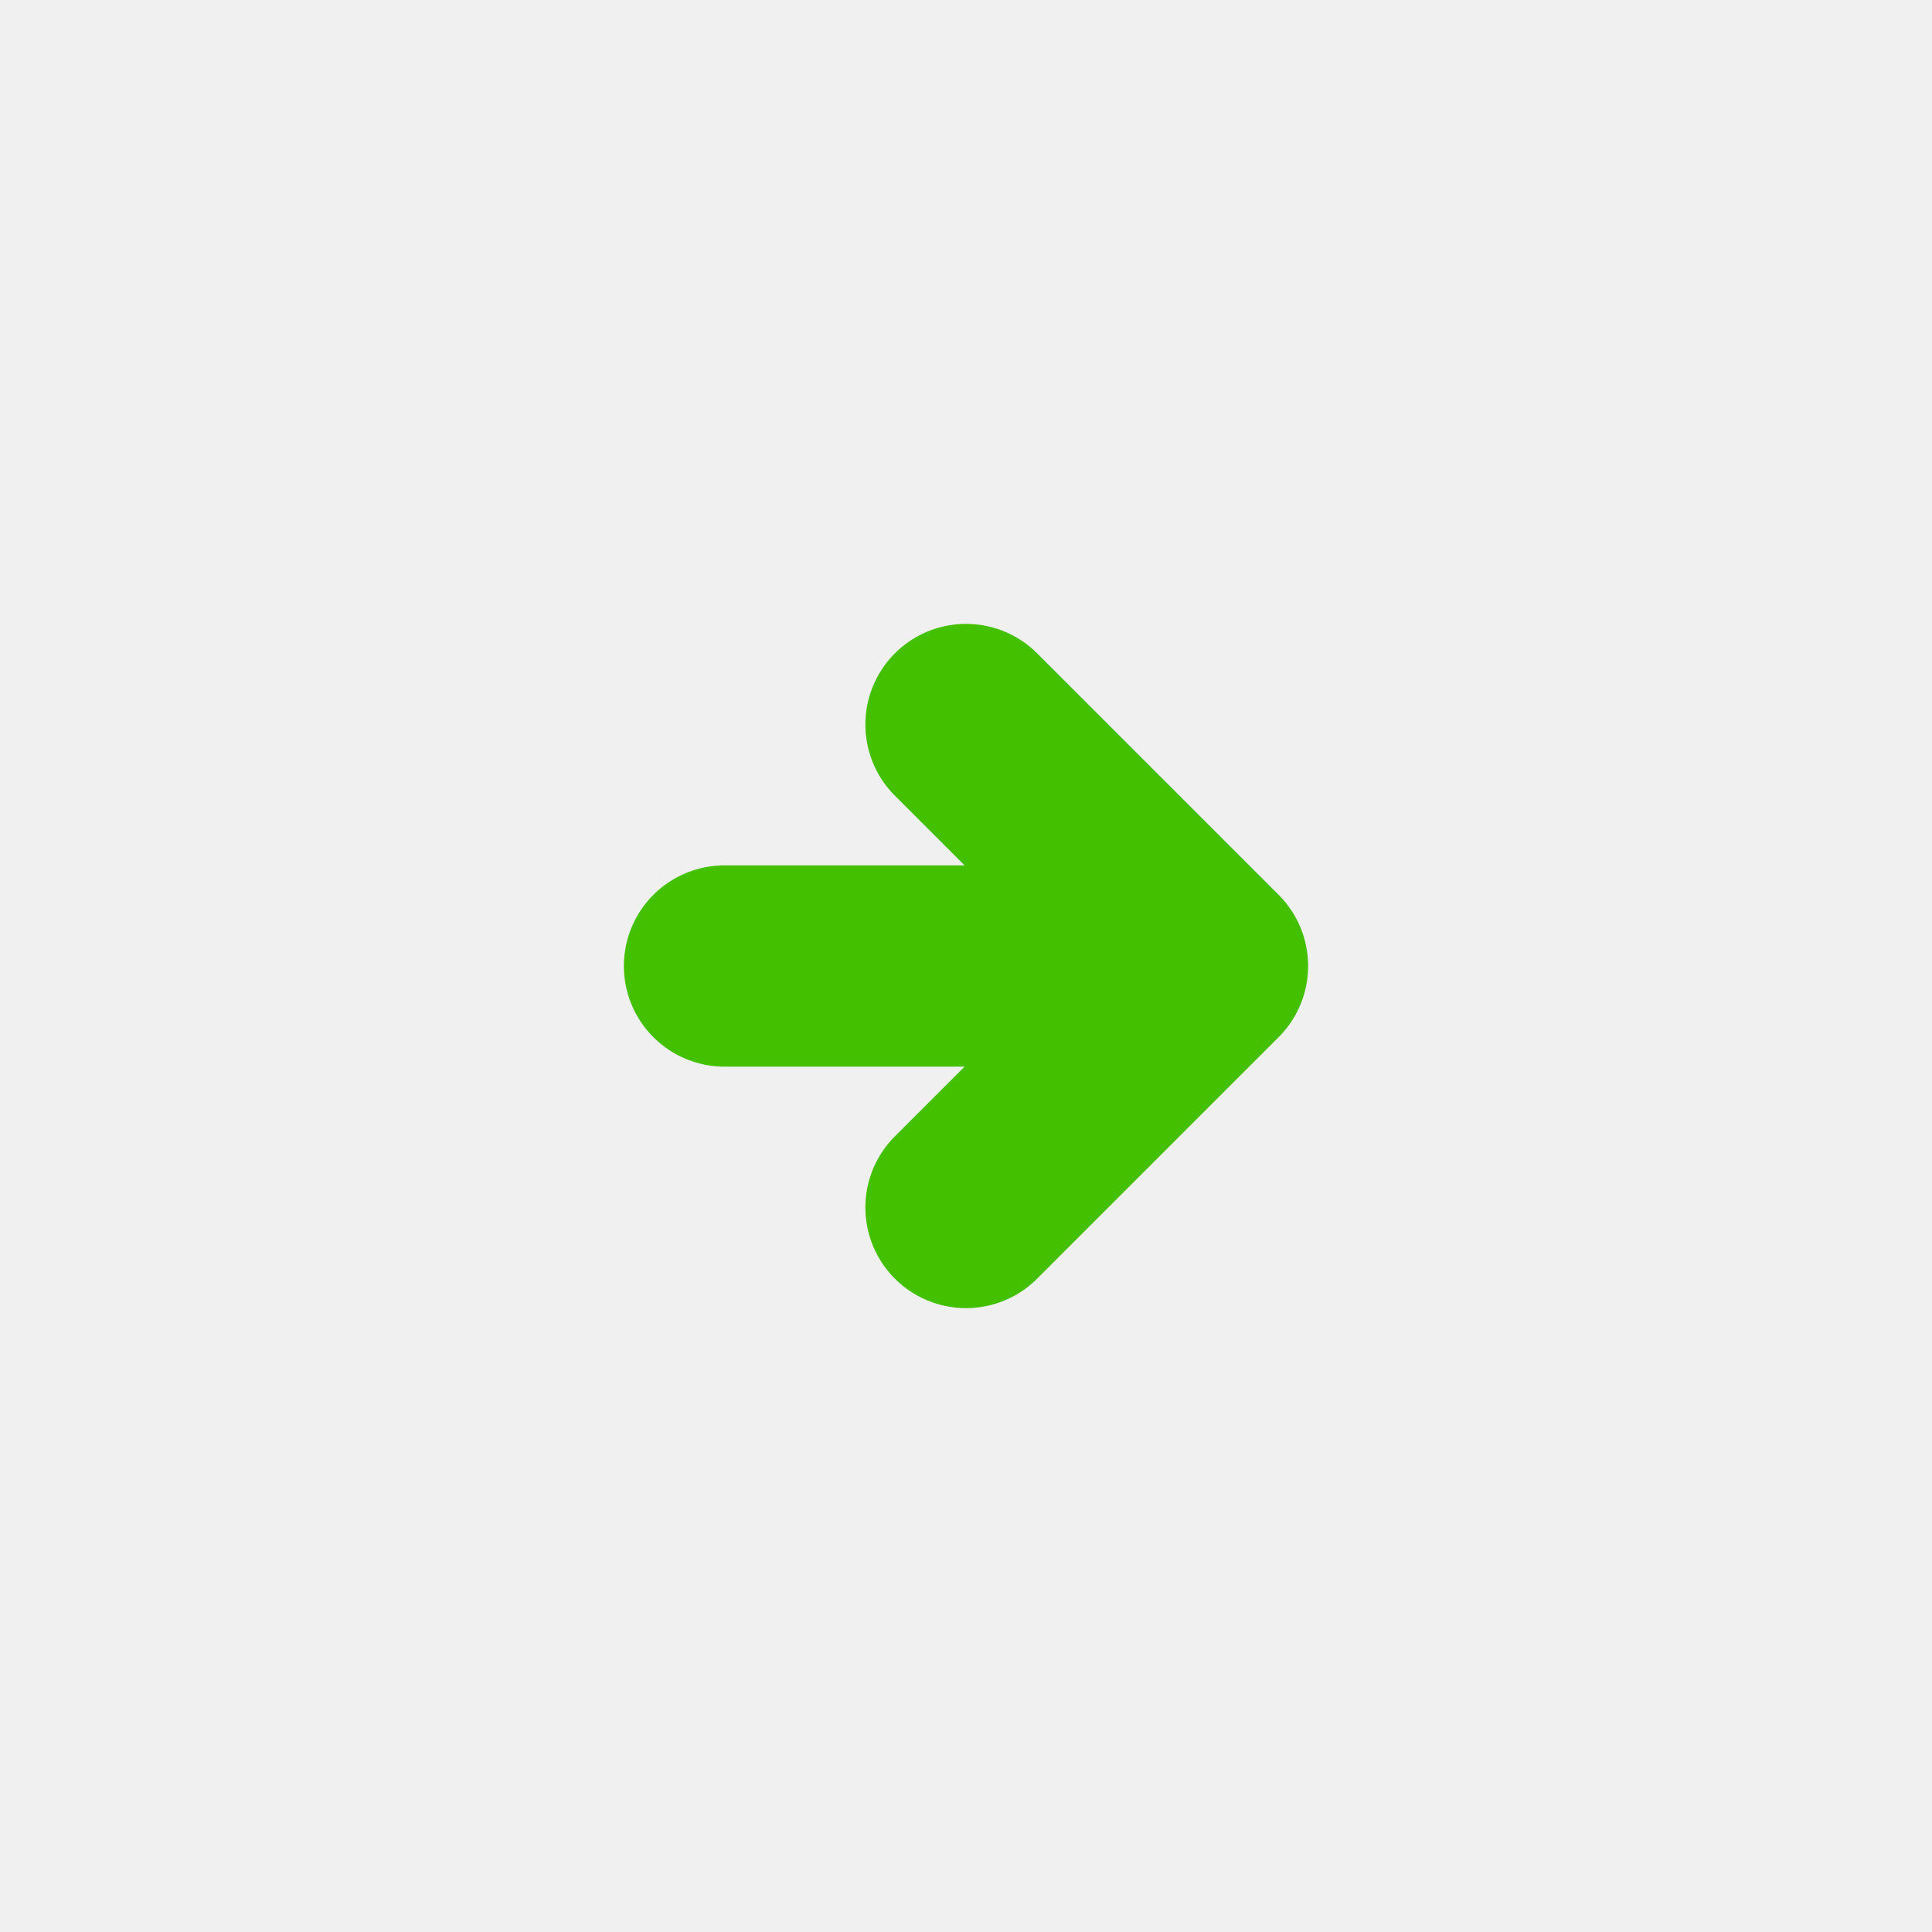
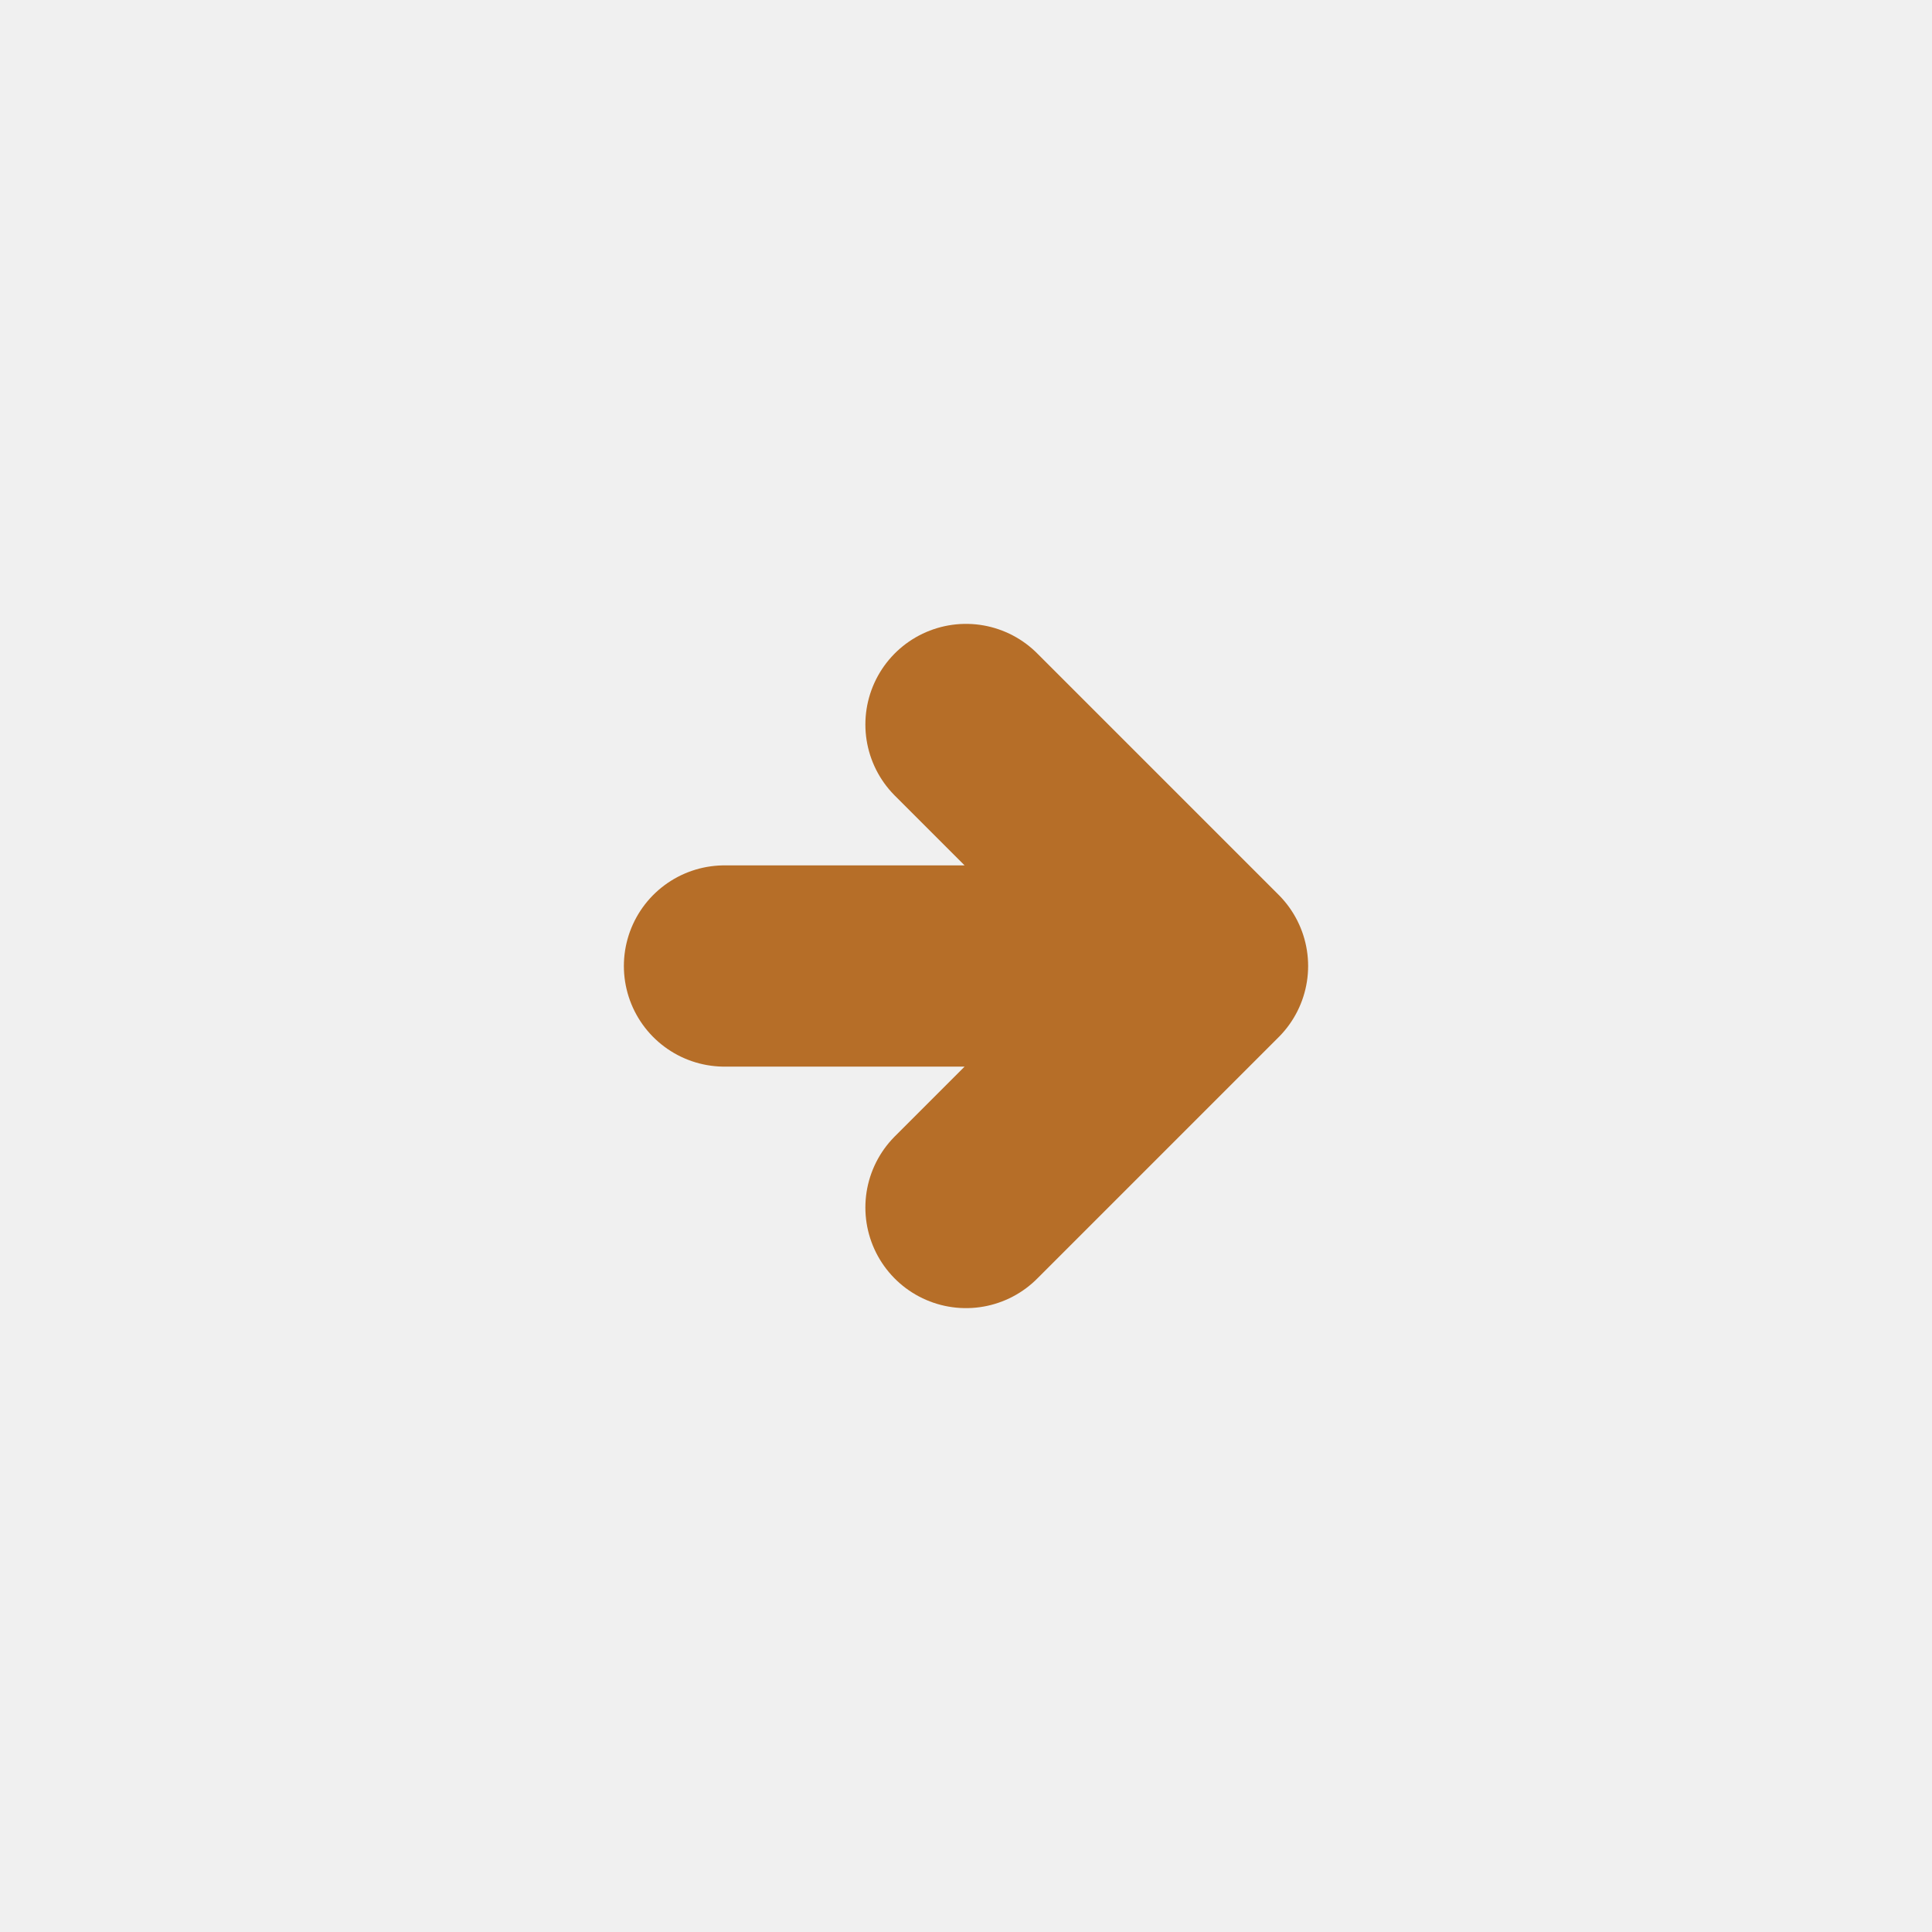
<svg xmlns="http://www.w3.org/2000/svg" viewBox="0 0 24 24" fill="none">
  <g id="SVGRepo_bgCarrier" stroke-width="0" />
  <g id="SVGRepo_tracerCarrier" stroke-linecap="round" stroke-linejoin="round">
	</g>
  <g id="SVGRepo_iconCarrier">
    <g clip-path="url(#clip0_429_11070)">
-       <path d="M12 15L15 12M15 12L12 9M15 12H9" stroke="#43c000" stroke-width="2.5" stroke-linecap="round" stroke-linejoin="round" />
+       <path d="M12 15L15 12M15 12L12 9M15 12H9" stroke="#B66E28" stroke-width="2.5" stroke-linecap="round" stroke-linejoin="round" />
    </g>
    <defs>
      <clipPath id="clip0_429_11070">
        <rect width="24" height="24" fill="white" />
      </clipPath>
    </defs>
  </g>
</svg>
